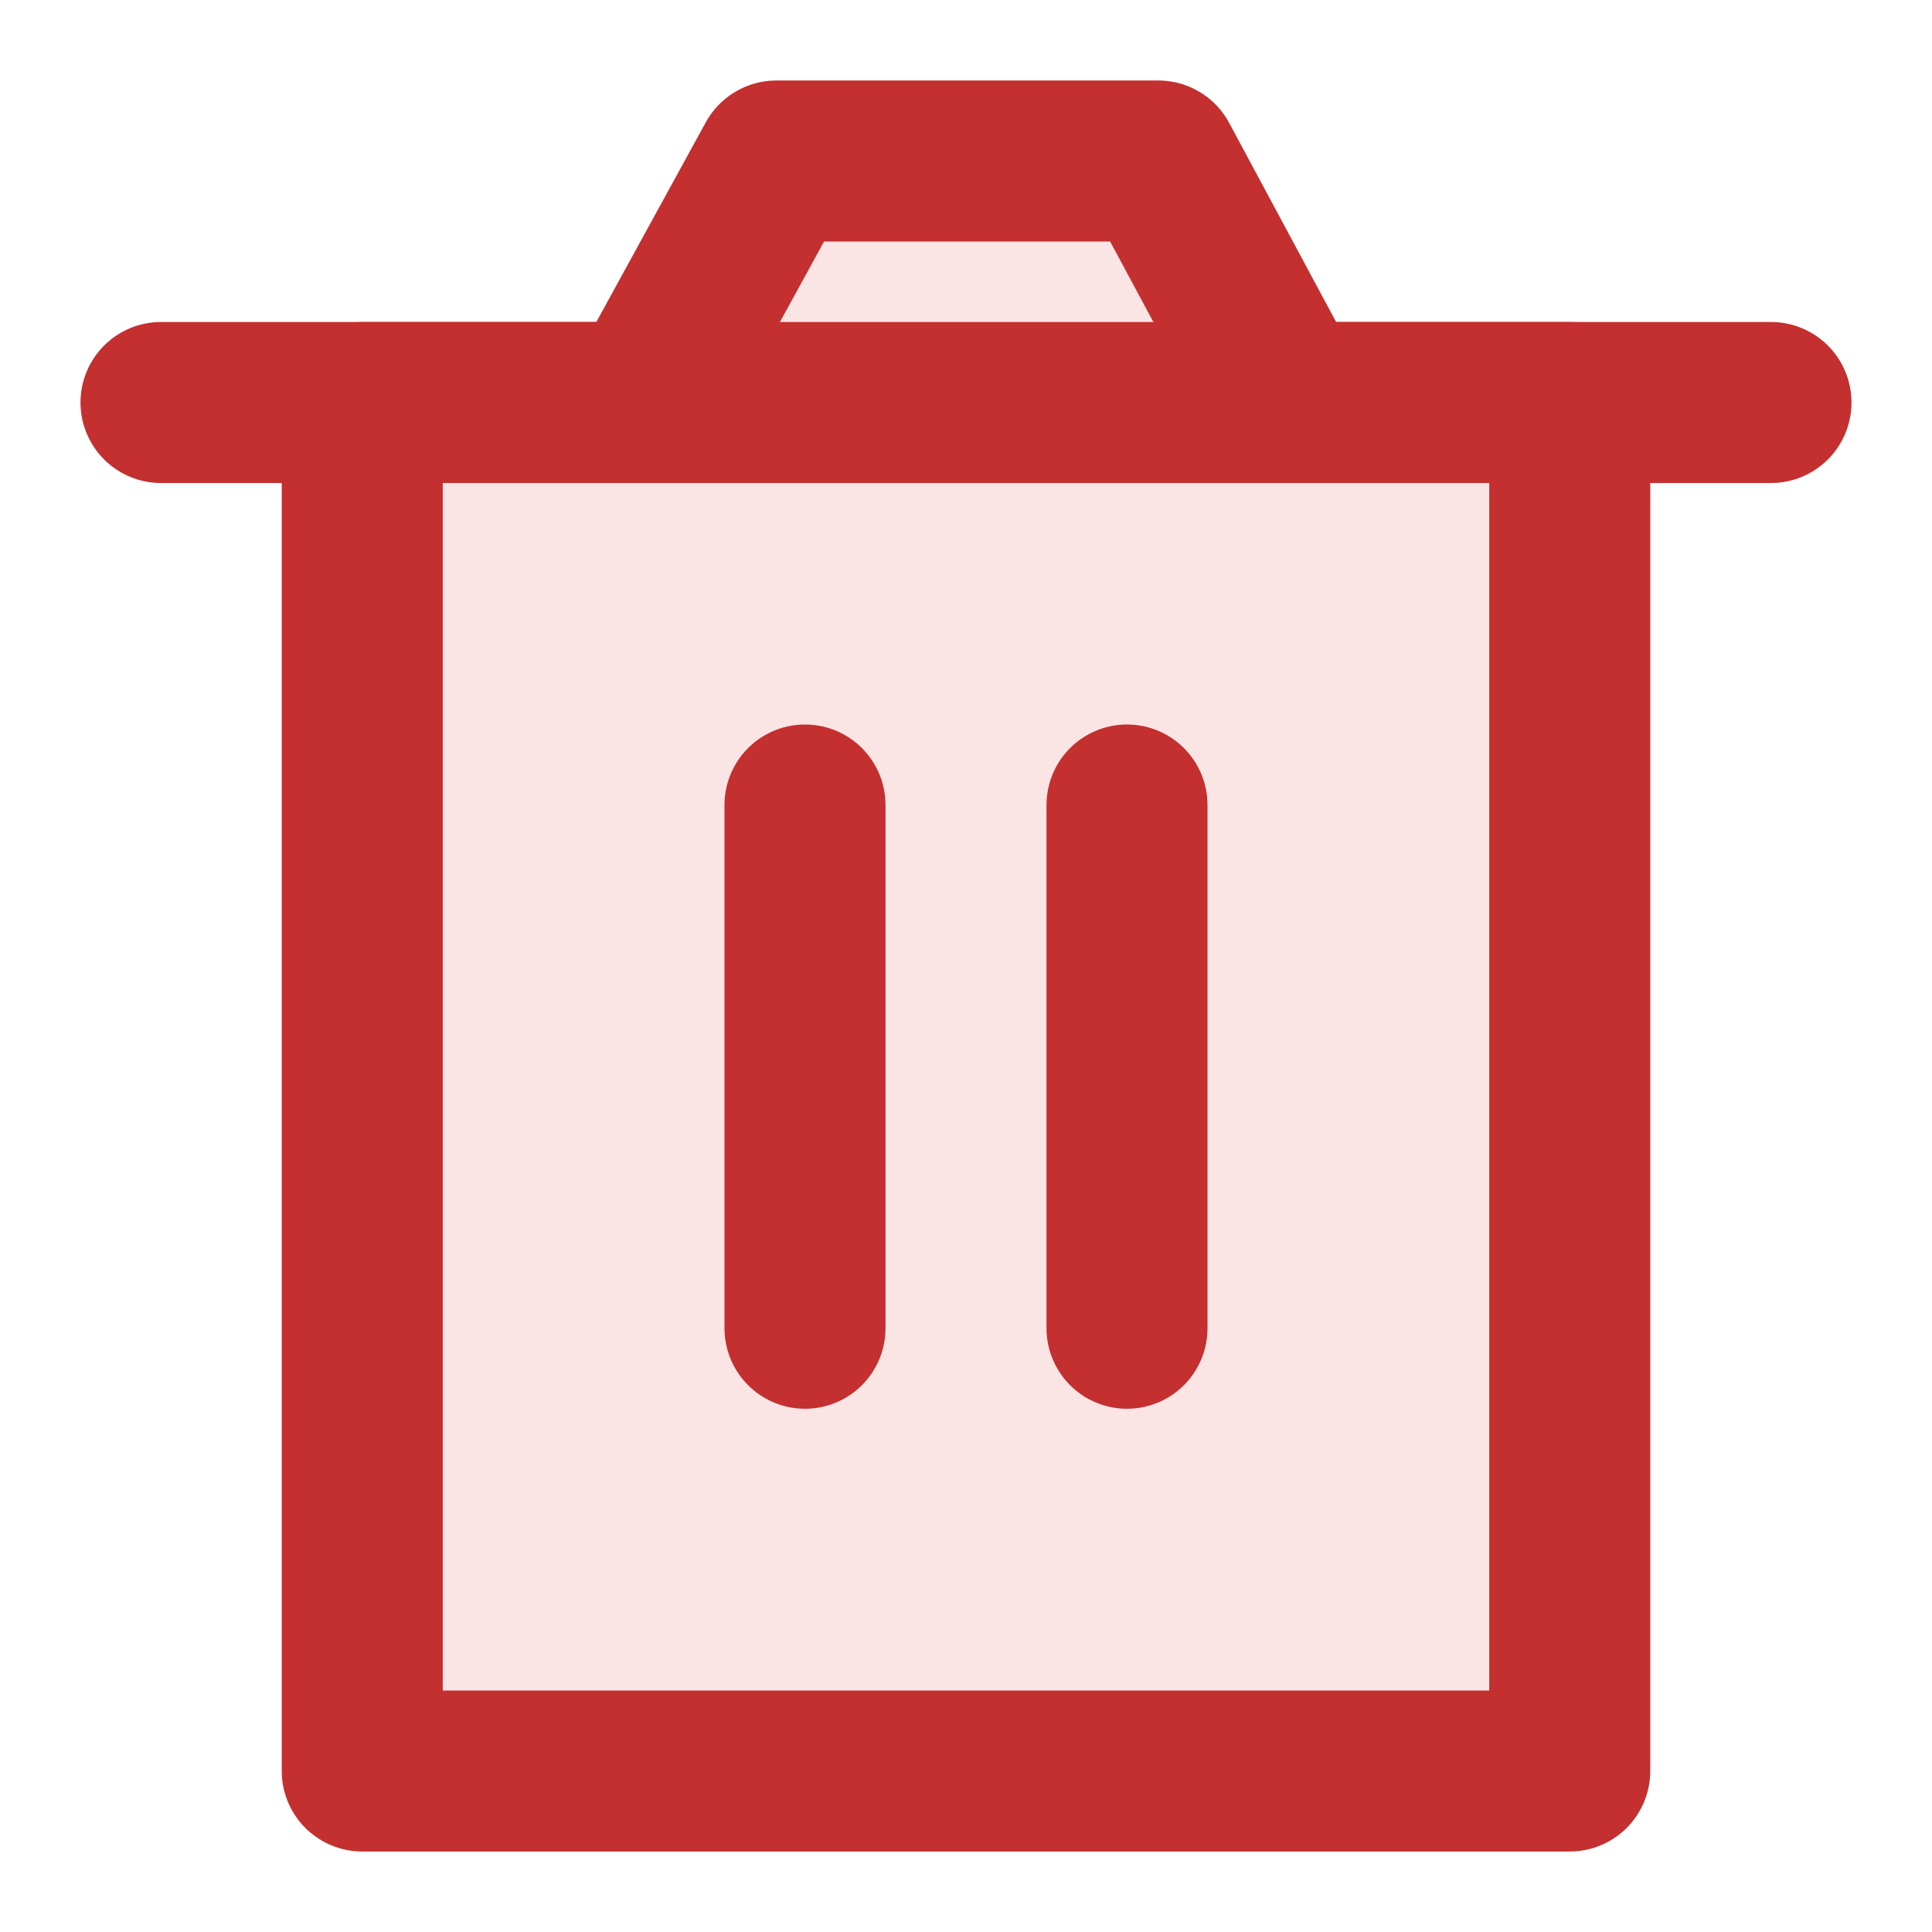
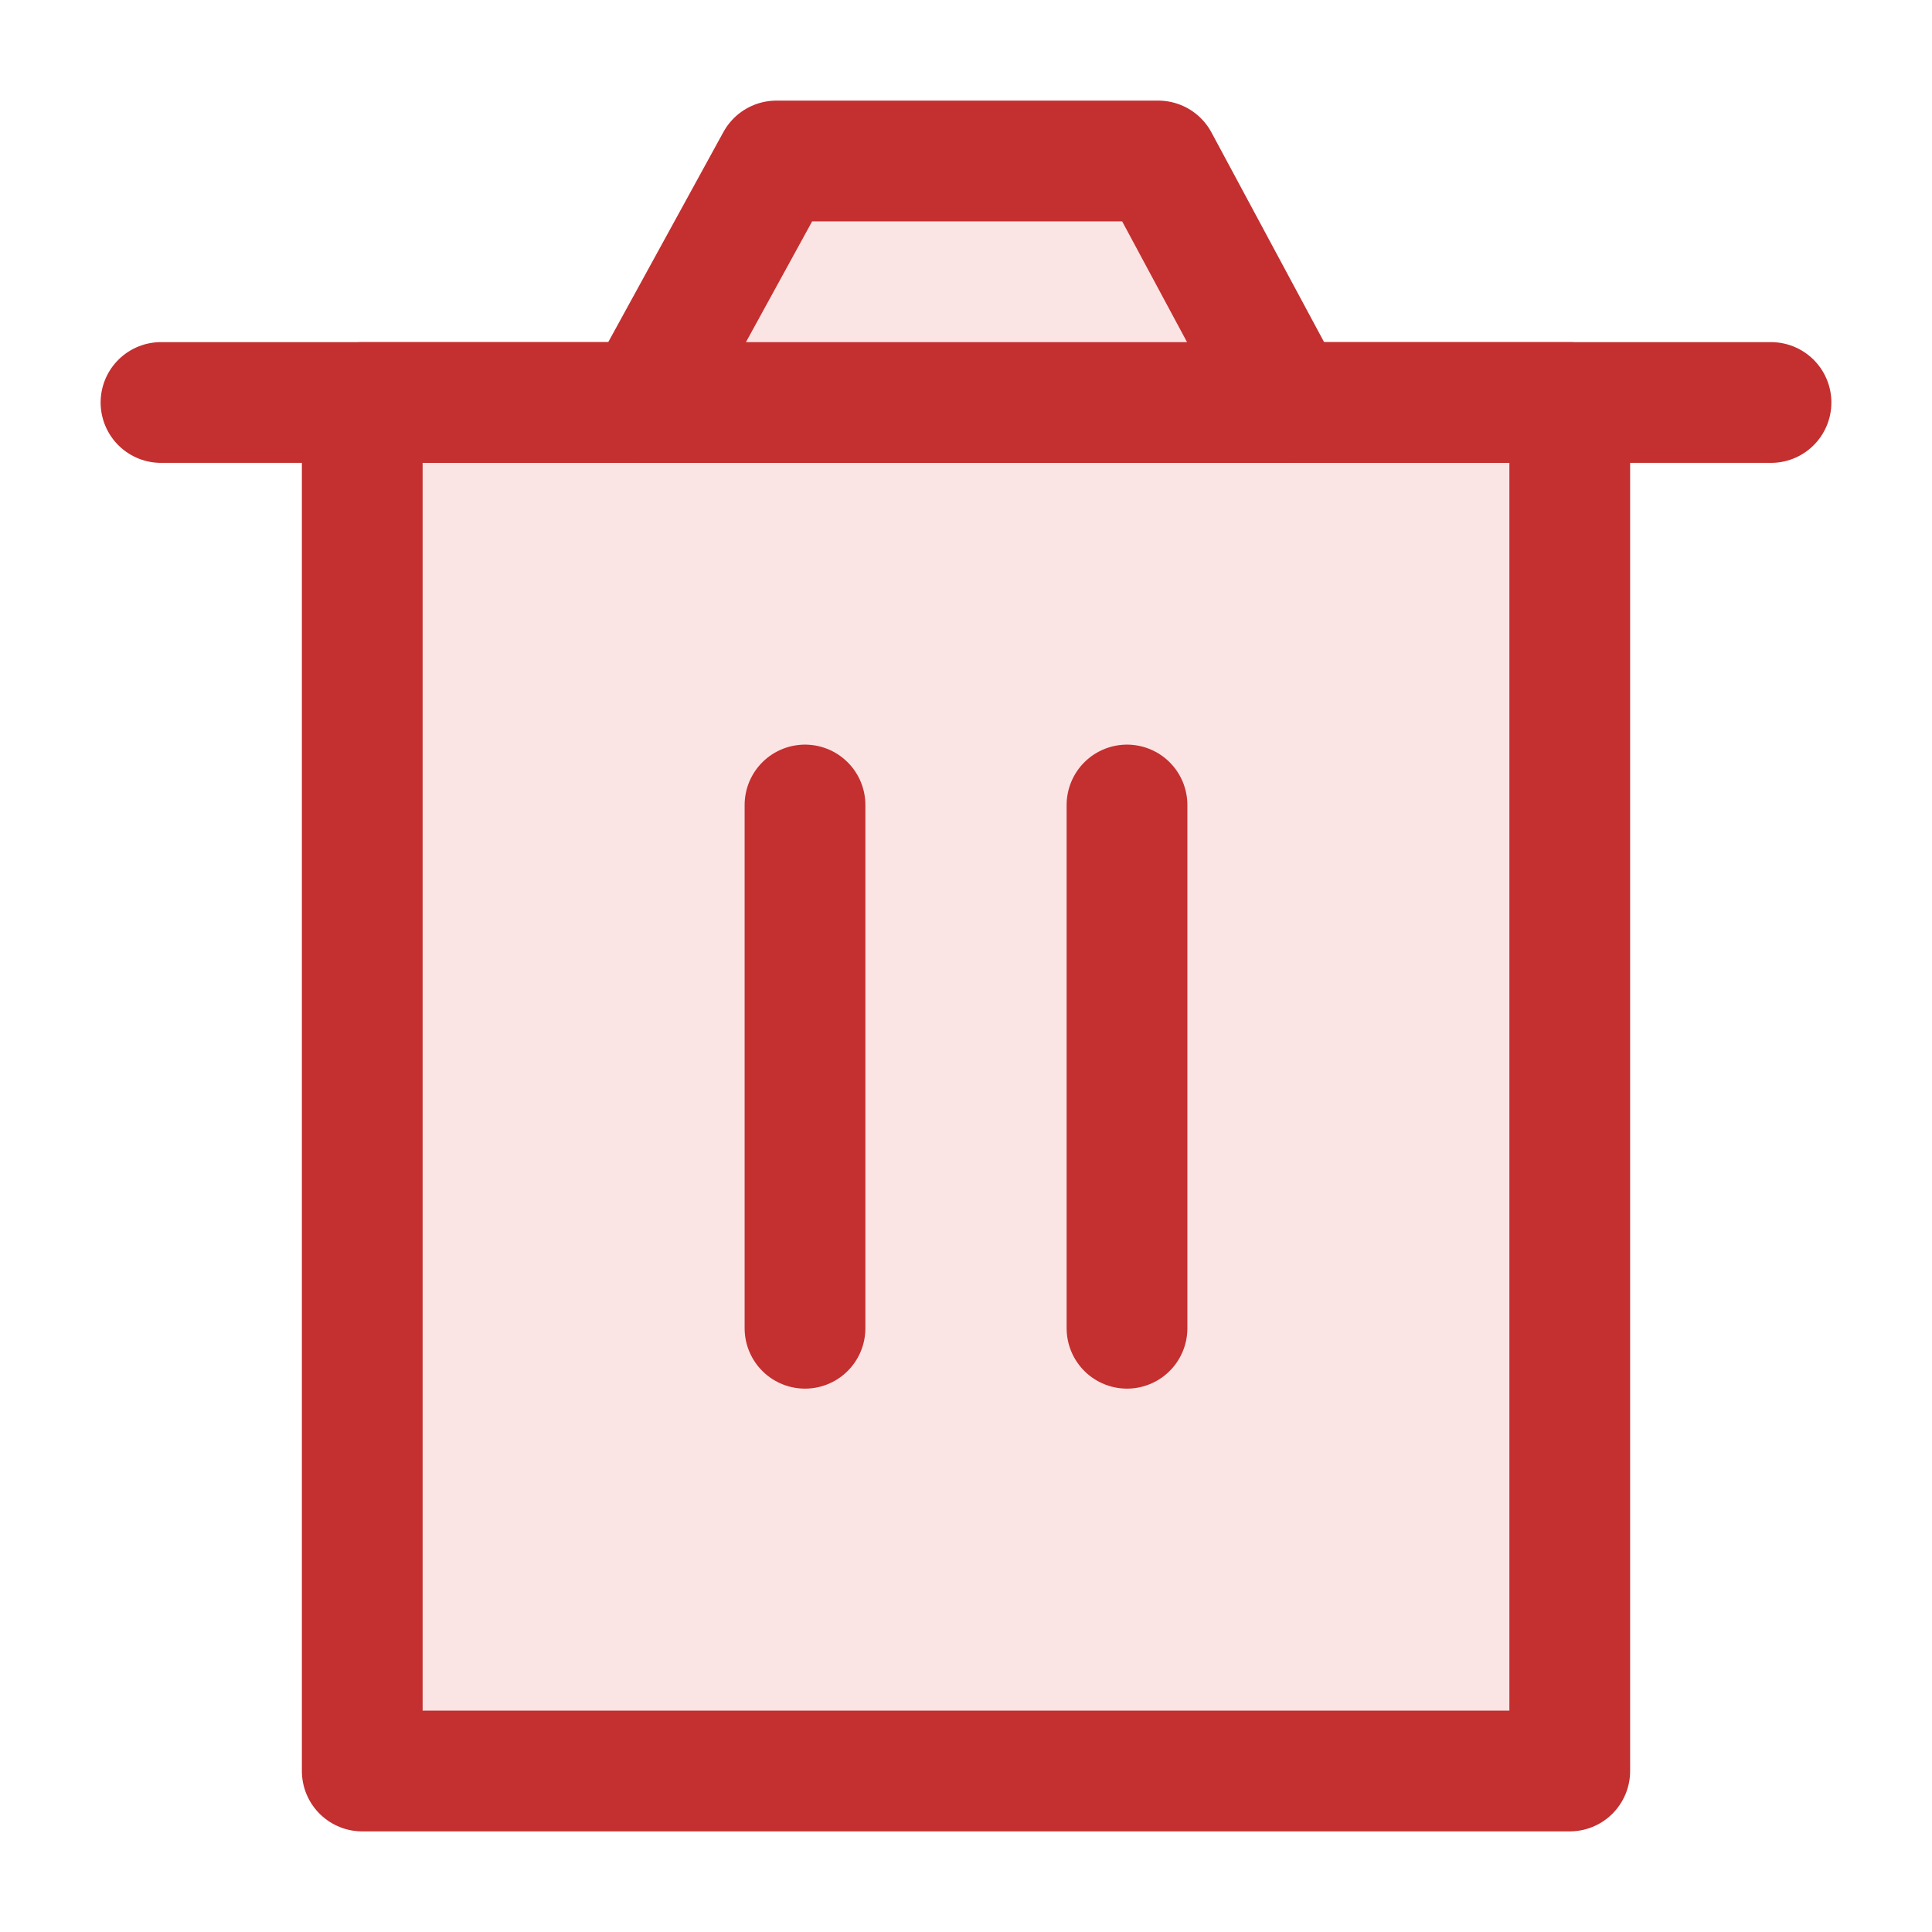
<svg xmlns="http://www.w3.org/2000/svg" width="24" height="24" viewBox="0 0 48 48" fill="none">
-   <path d="M9 10V44H39V10H9Z" fill="#FBE4E4" stroke="#C42F2F" stroke-width="4" stroke-linejoin="round" />
-   <path d="M20 20V33" stroke="#C42F2F" stroke-width="4" stroke-linecap="round" stroke-linejoin="round" />
-   <path d="M28 20V33" stroke="#C42F2F" stroke-width="4" stroke-linecap="round" stroke-linejoin="round" />
-   <path d="M4 10H44" stroke="#C42F2F" stroke-width="4" stroke-linecap="round" stroke-linejoin="round" />
-   <path d="M16 10L19.289 4H28.777L32 10H16Z" fill="#FBE4E4" stroke="#C42F2F" stroke-width="4" stroke-linejoin="round" />
+   <path d="M9 10V44H39V10H9Z" fill="#FBE4E4" stroke="#C42F2F" stroke-width="3" stroke-linejoin="round" />
+   <path d="M20 20V33" stroke="#C42F2F" stroke-width="3" stroke-linecap="round" stroke-linejoin="round" />
+   <path d="M28 20V33" stroke="#C42F2F" stroke-width="3" stroke-linecap="round" stroke-linejoin="round" />
+   <path d="M4 10H44" stroke="#C42F2F" stroke-width="3" stroke-linecap="round" stroke-linejoin="round" />
+   <path d="M16 10L19.289 4H28.777L32 10H16Z" fill="#FBE4E4" stroke="#C42F2F" stroke-width="3" stroke-linejoin="round" />
</svg>
